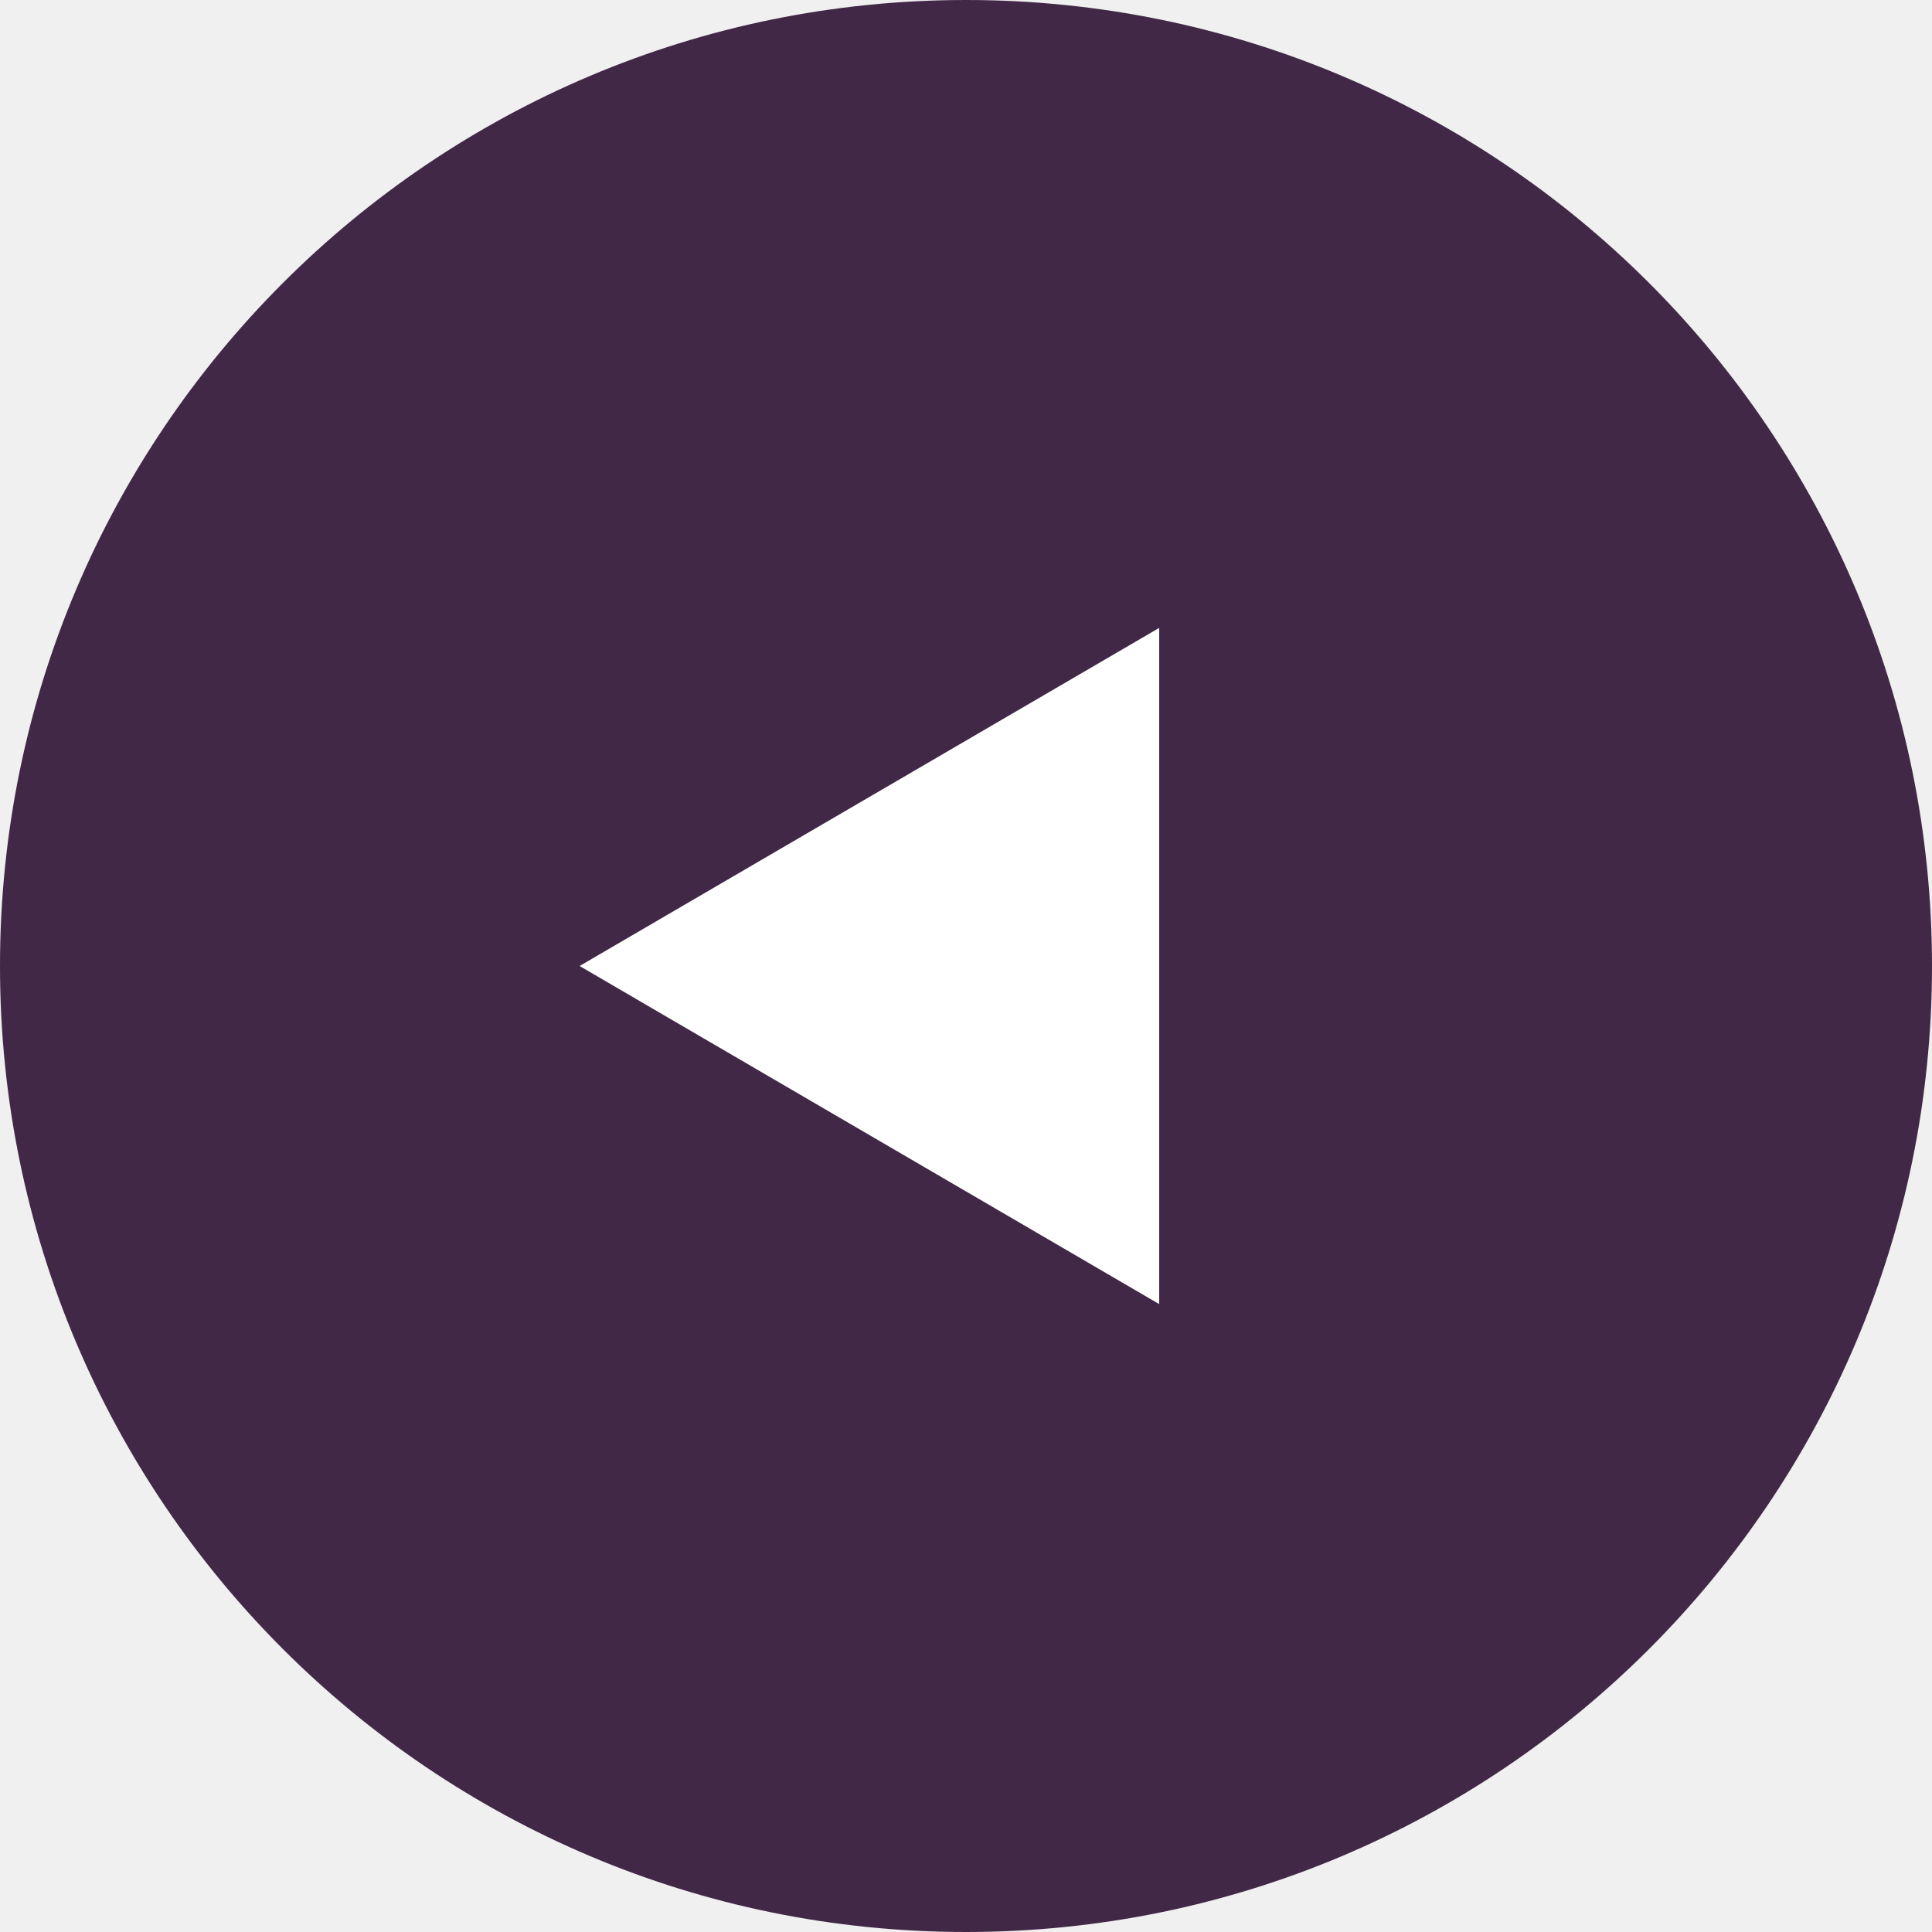
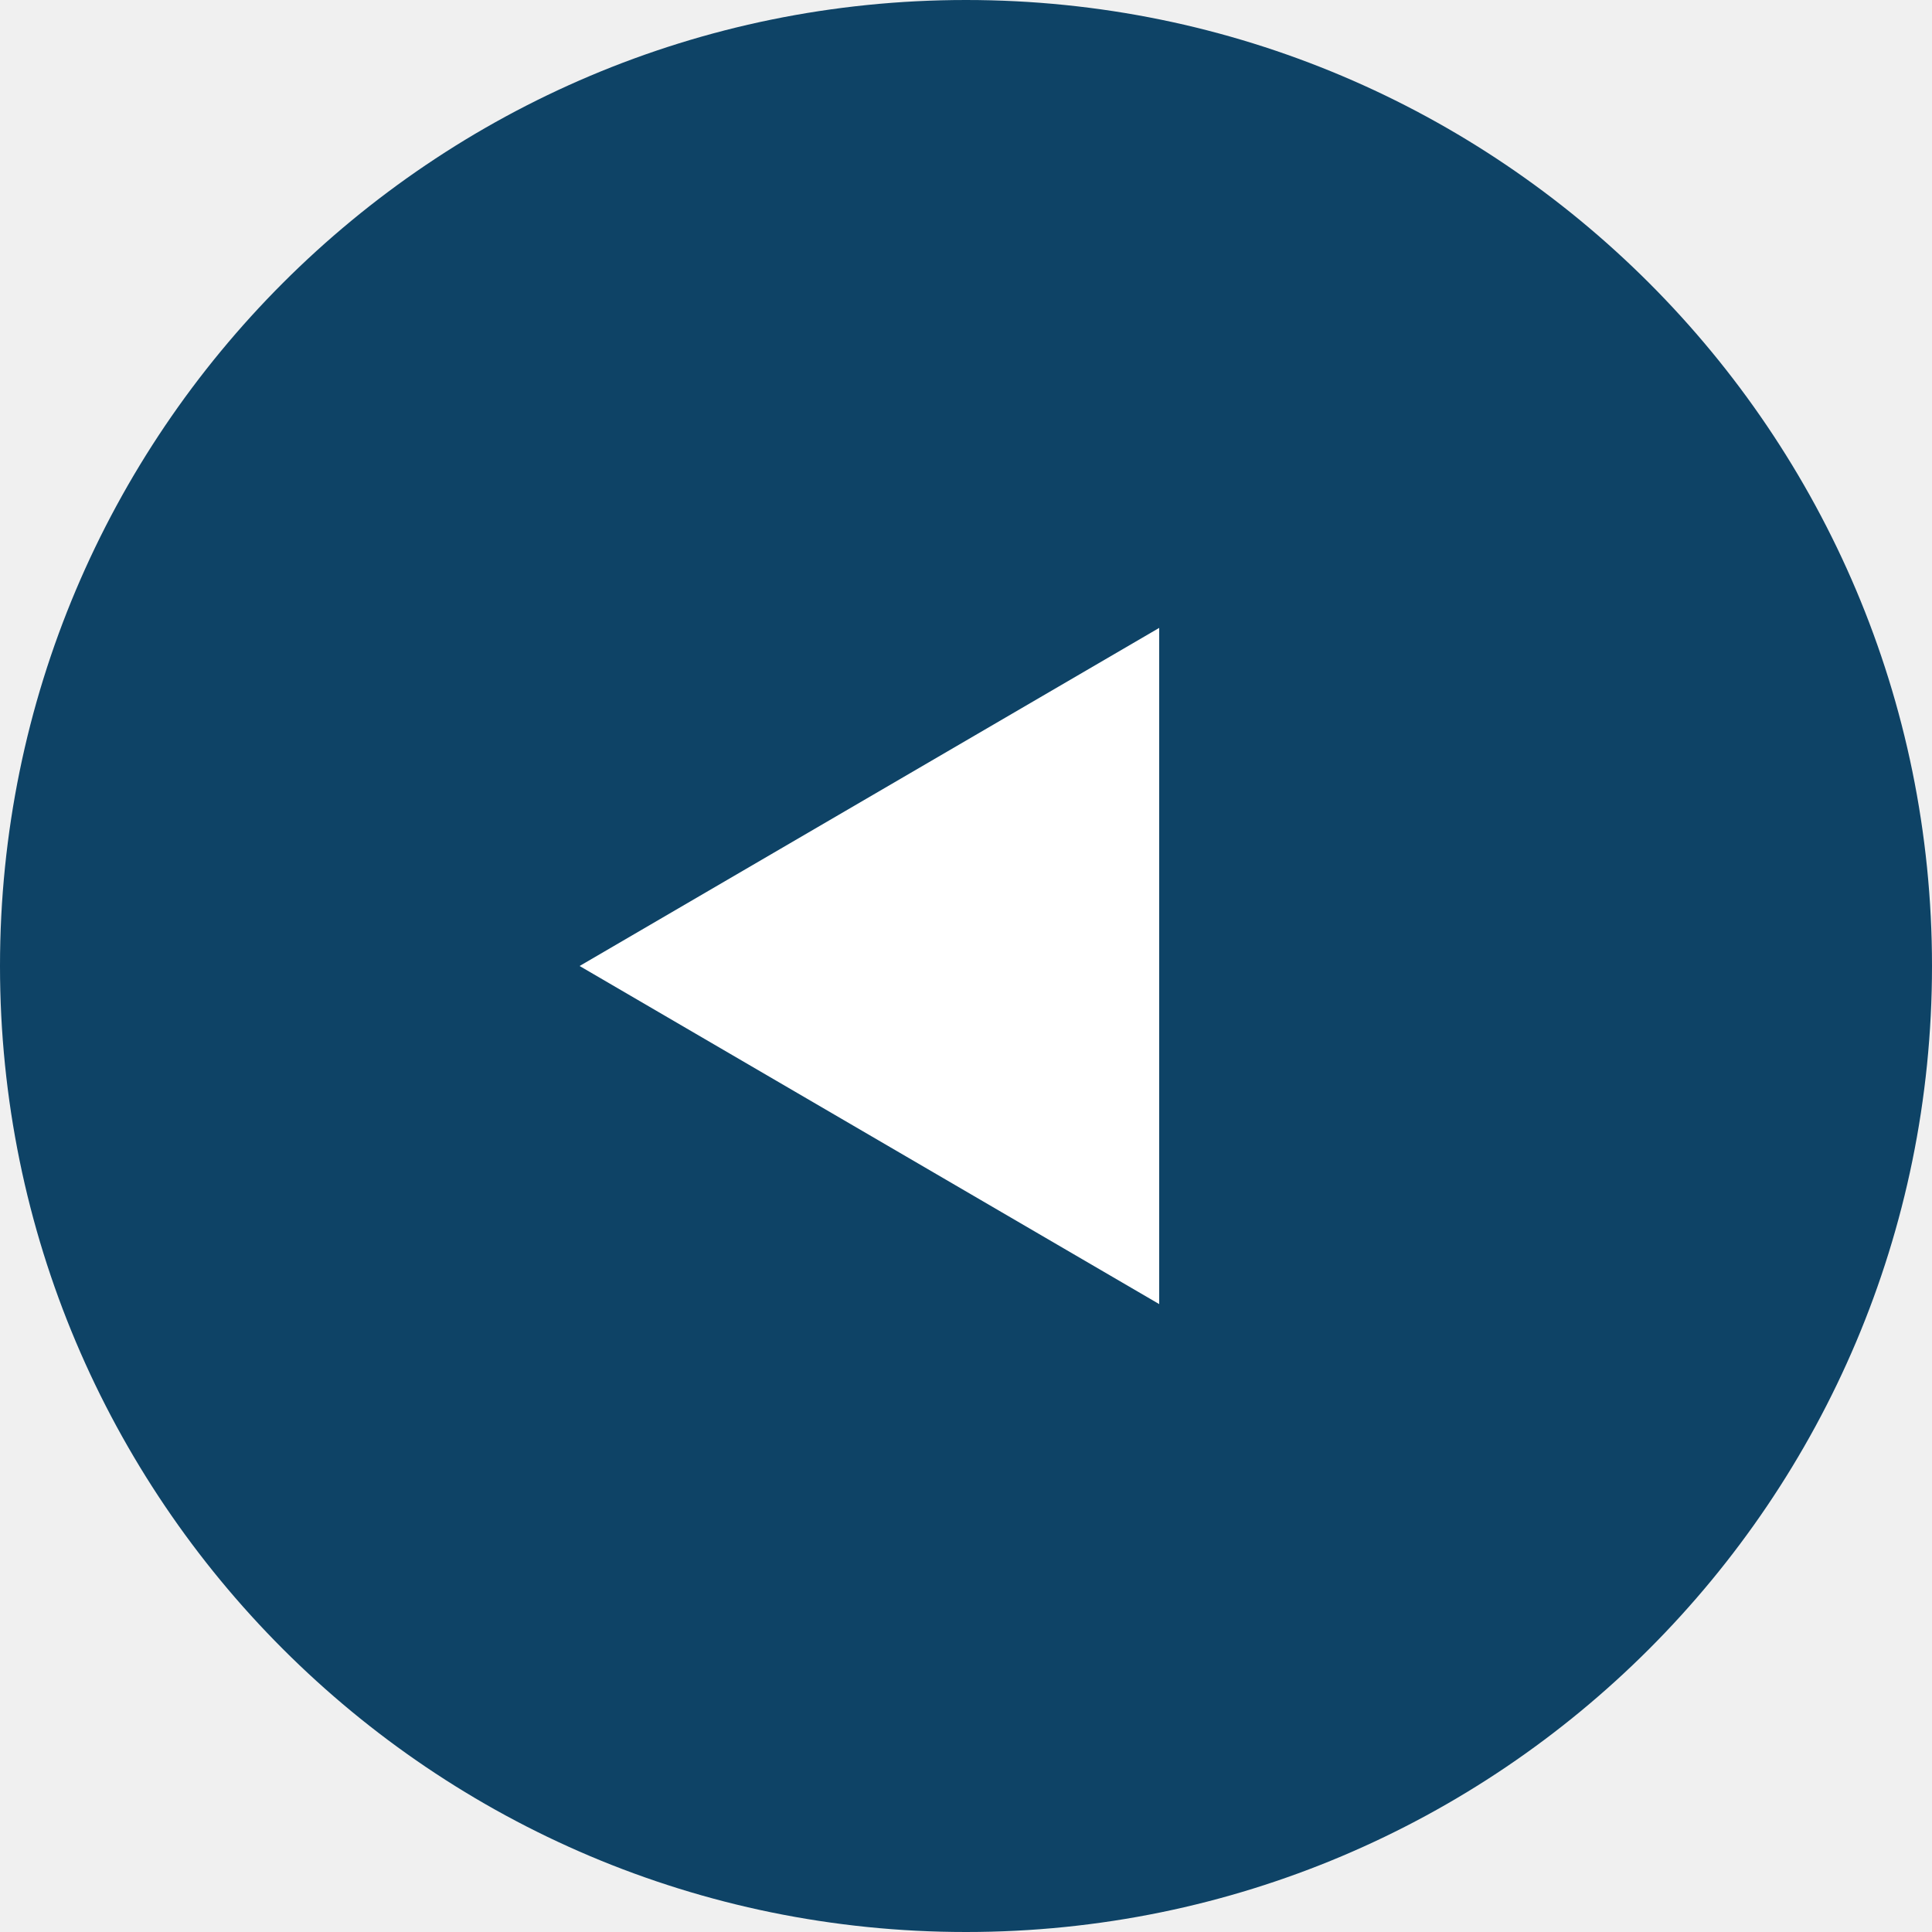
<svg xmlns="http://www.w3.org/2000/svg" width="80" height="80" viewBox="0 0 80 80">
  <g id="Group_1" data-name="Group 1" transform="translate(-56 -976)">
-     <circle id="Ellipse_1" data-name="Ellipse 1" cx="40" cy="40" r="40" transform="translate(56 976)" fill="#422847" />
+     <circle id="Ellipse_1" data-name="Ellipse 1" cx="40" cy="40" r="40" transform="translate(56 976)" fill="#0e4366" />
    <path id="Polygon_1" data-name="Polygon 1" d="M14,0,28,24H0Z" transform="translate(80 1030) rotate(-90)" fill="#fff" />
  </g>
</svg>
